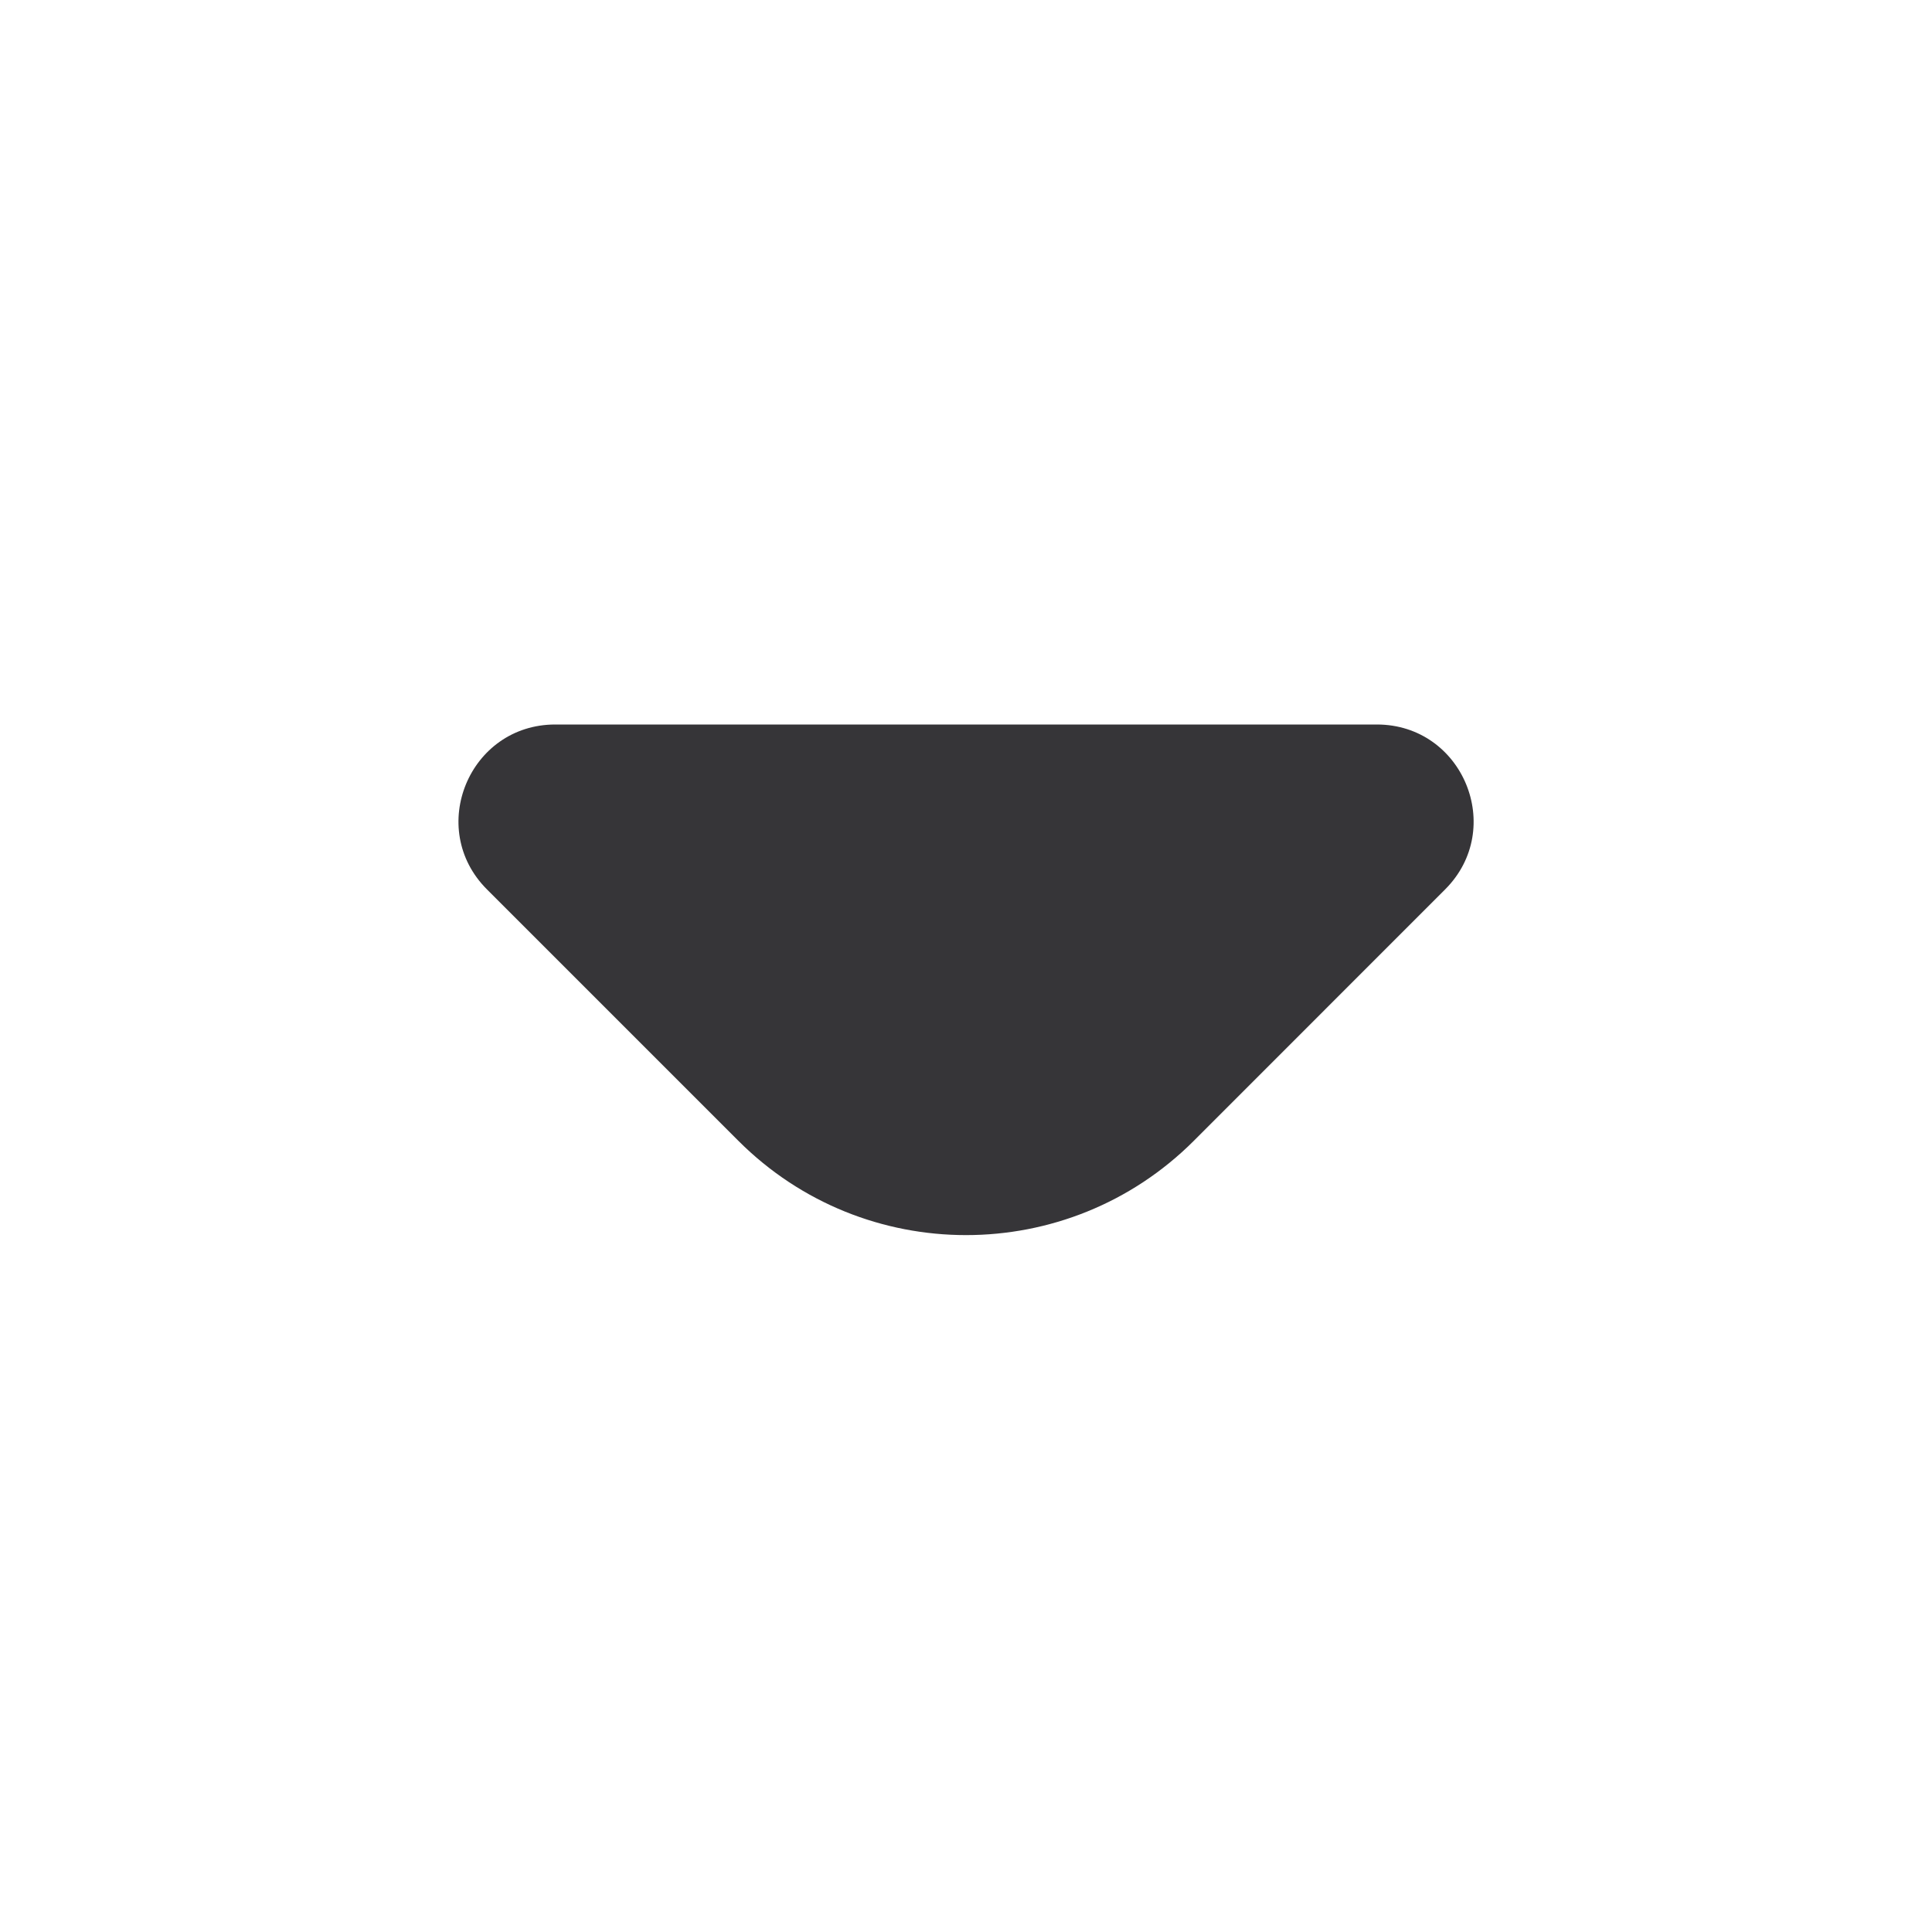
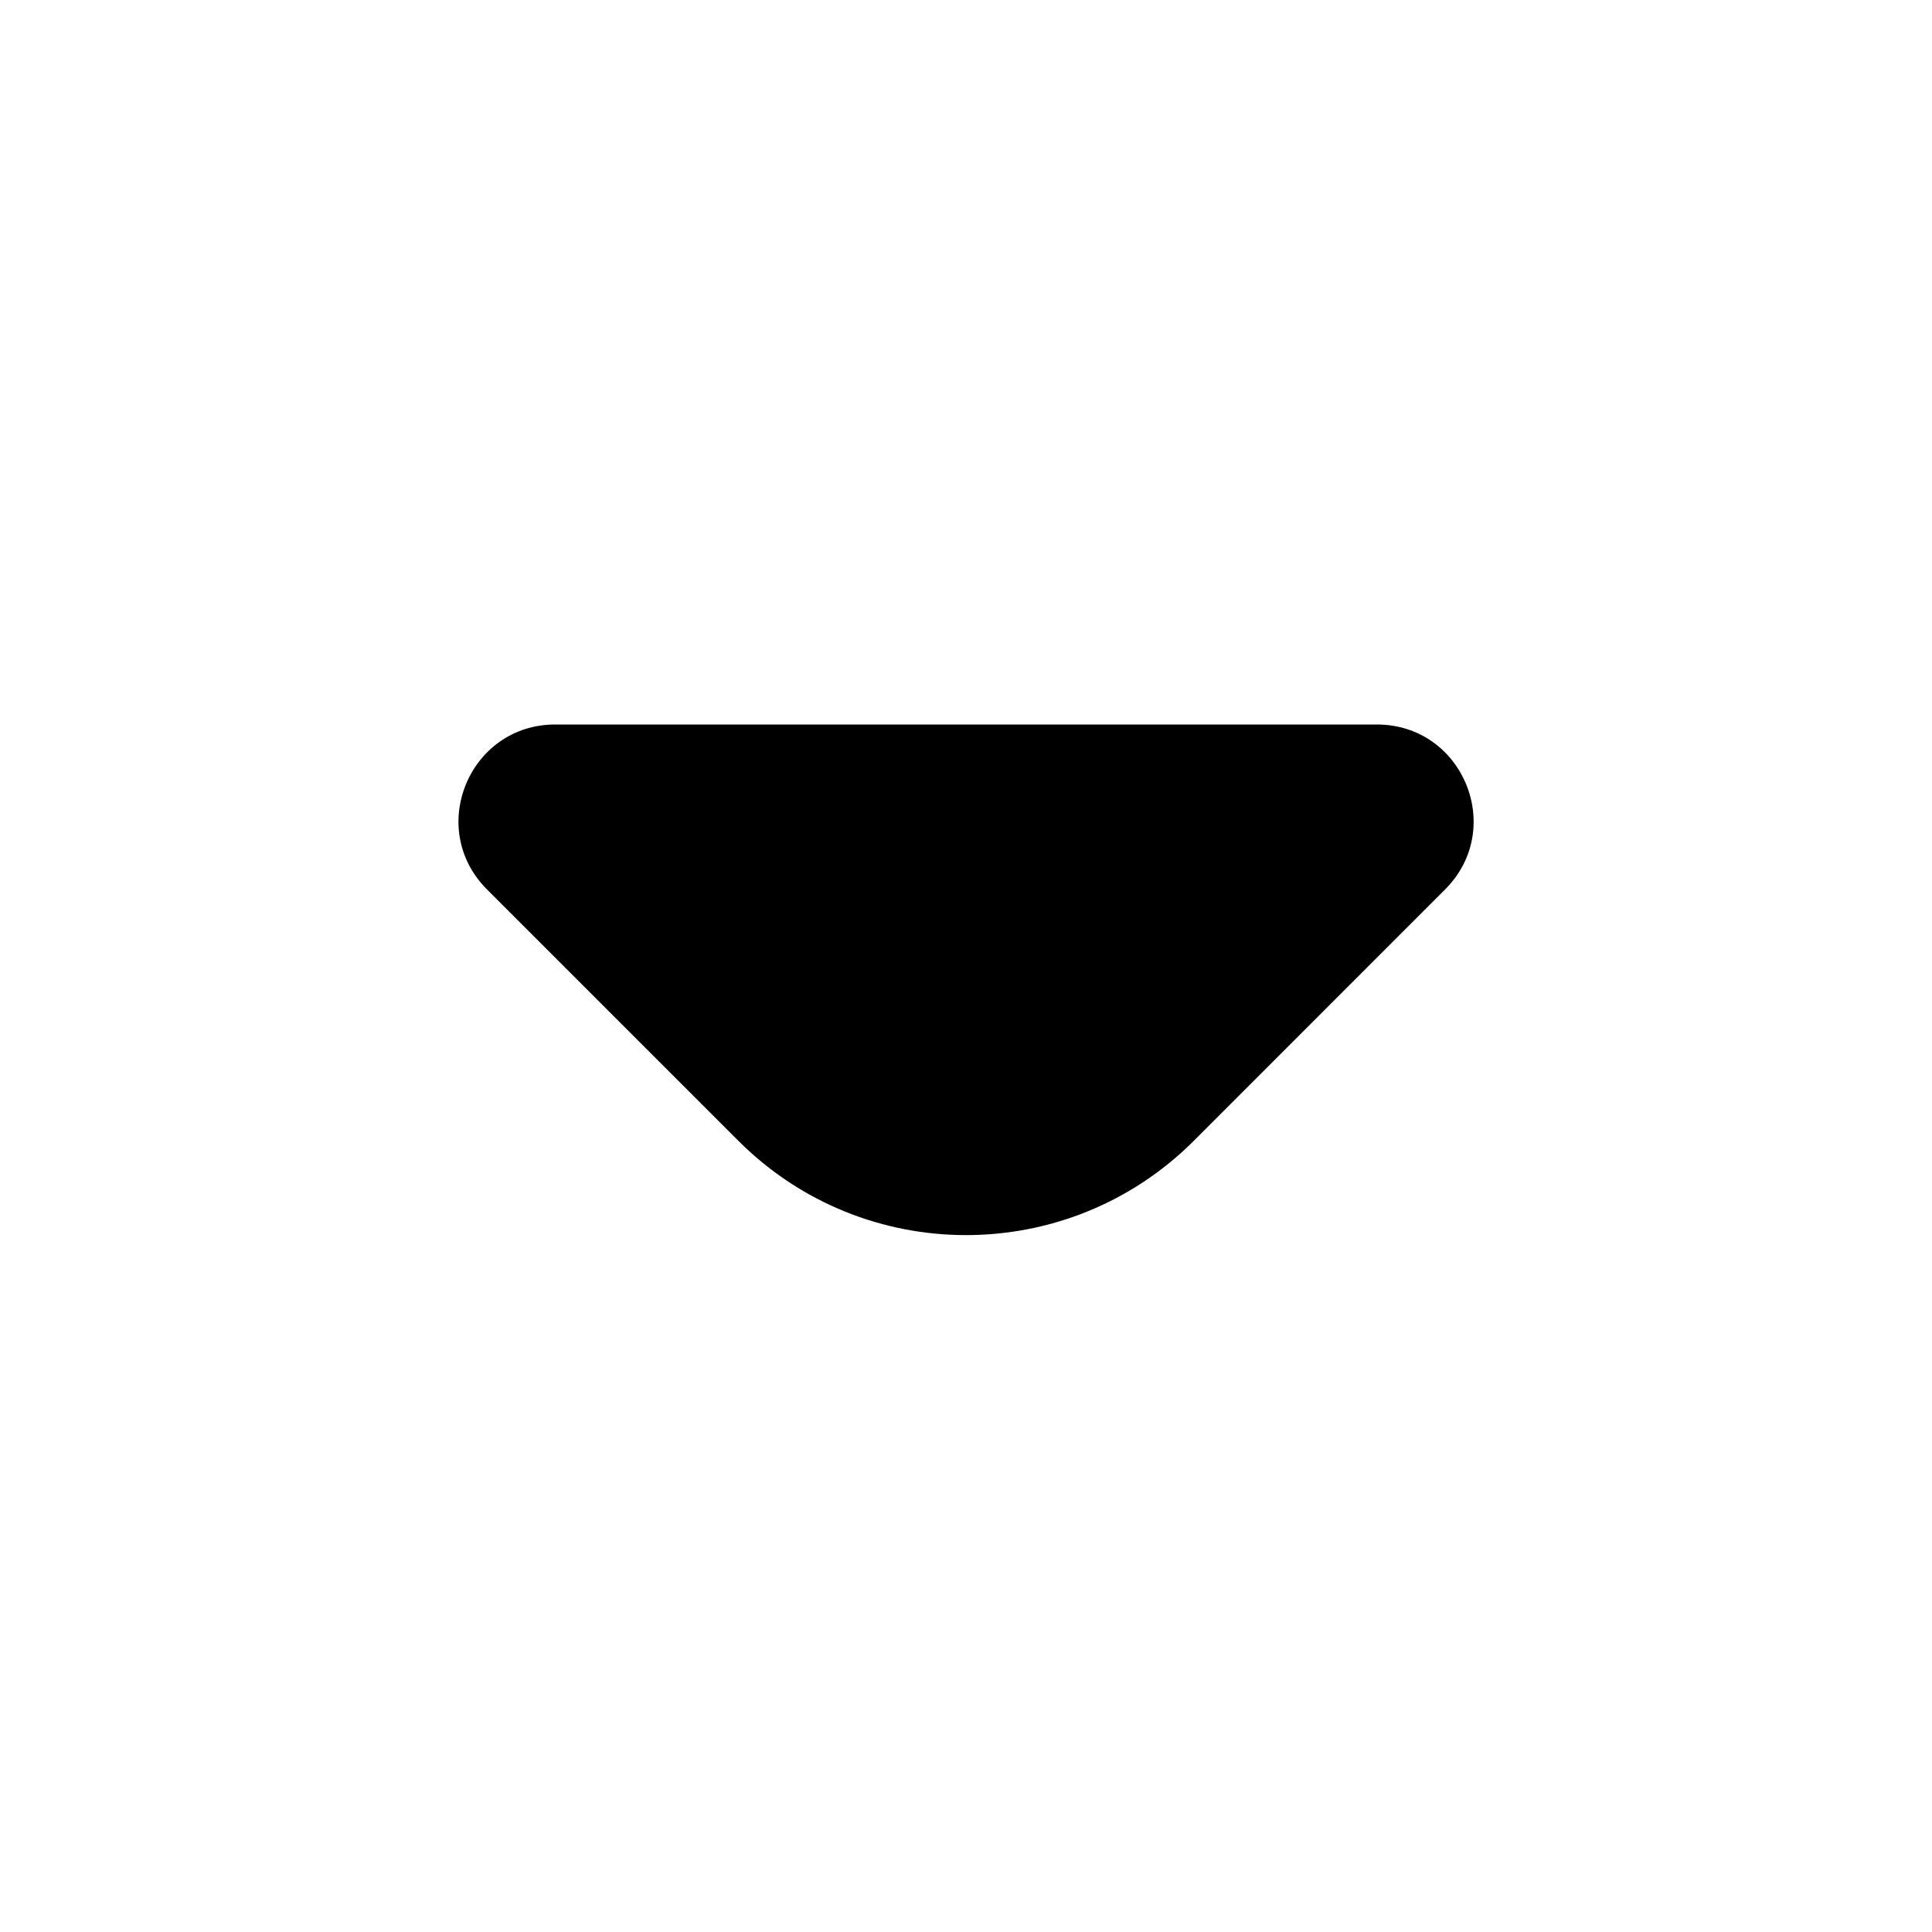
- <svg xmlns="http://www.w3.org/2000/svg" width="20" height="20" viewBox="0 0 20 20" fill="none">
-   <path d="M5.041 9.207L7.644 11.81C8.945 13.111 11.056 13.111 12.358 11.81L14.96 9.207C15.59 8.577 15.144 7.5 14.253 7.5L5.748 7.5C4.857 7.5 4.411 8.577 5.041 9.207Z" fill="#363538" />
+ <svg xmlns="http://www.w3.org/2000/svg" width="20" height="20" viewBox="0 0 20 20" fill="currentColor">
+   <path d="M5.041 9.207L7.644 11.81C8.945 13.111 11.056 13.111 12.358 11.81L14.96 9.207C15.59 8.577 15.144 7.5 14.253 7.5L5.748 7.5C4.857 7.5 4.411 8.577 5.041 9.207Z" fill="currentColor" />
</svg>
